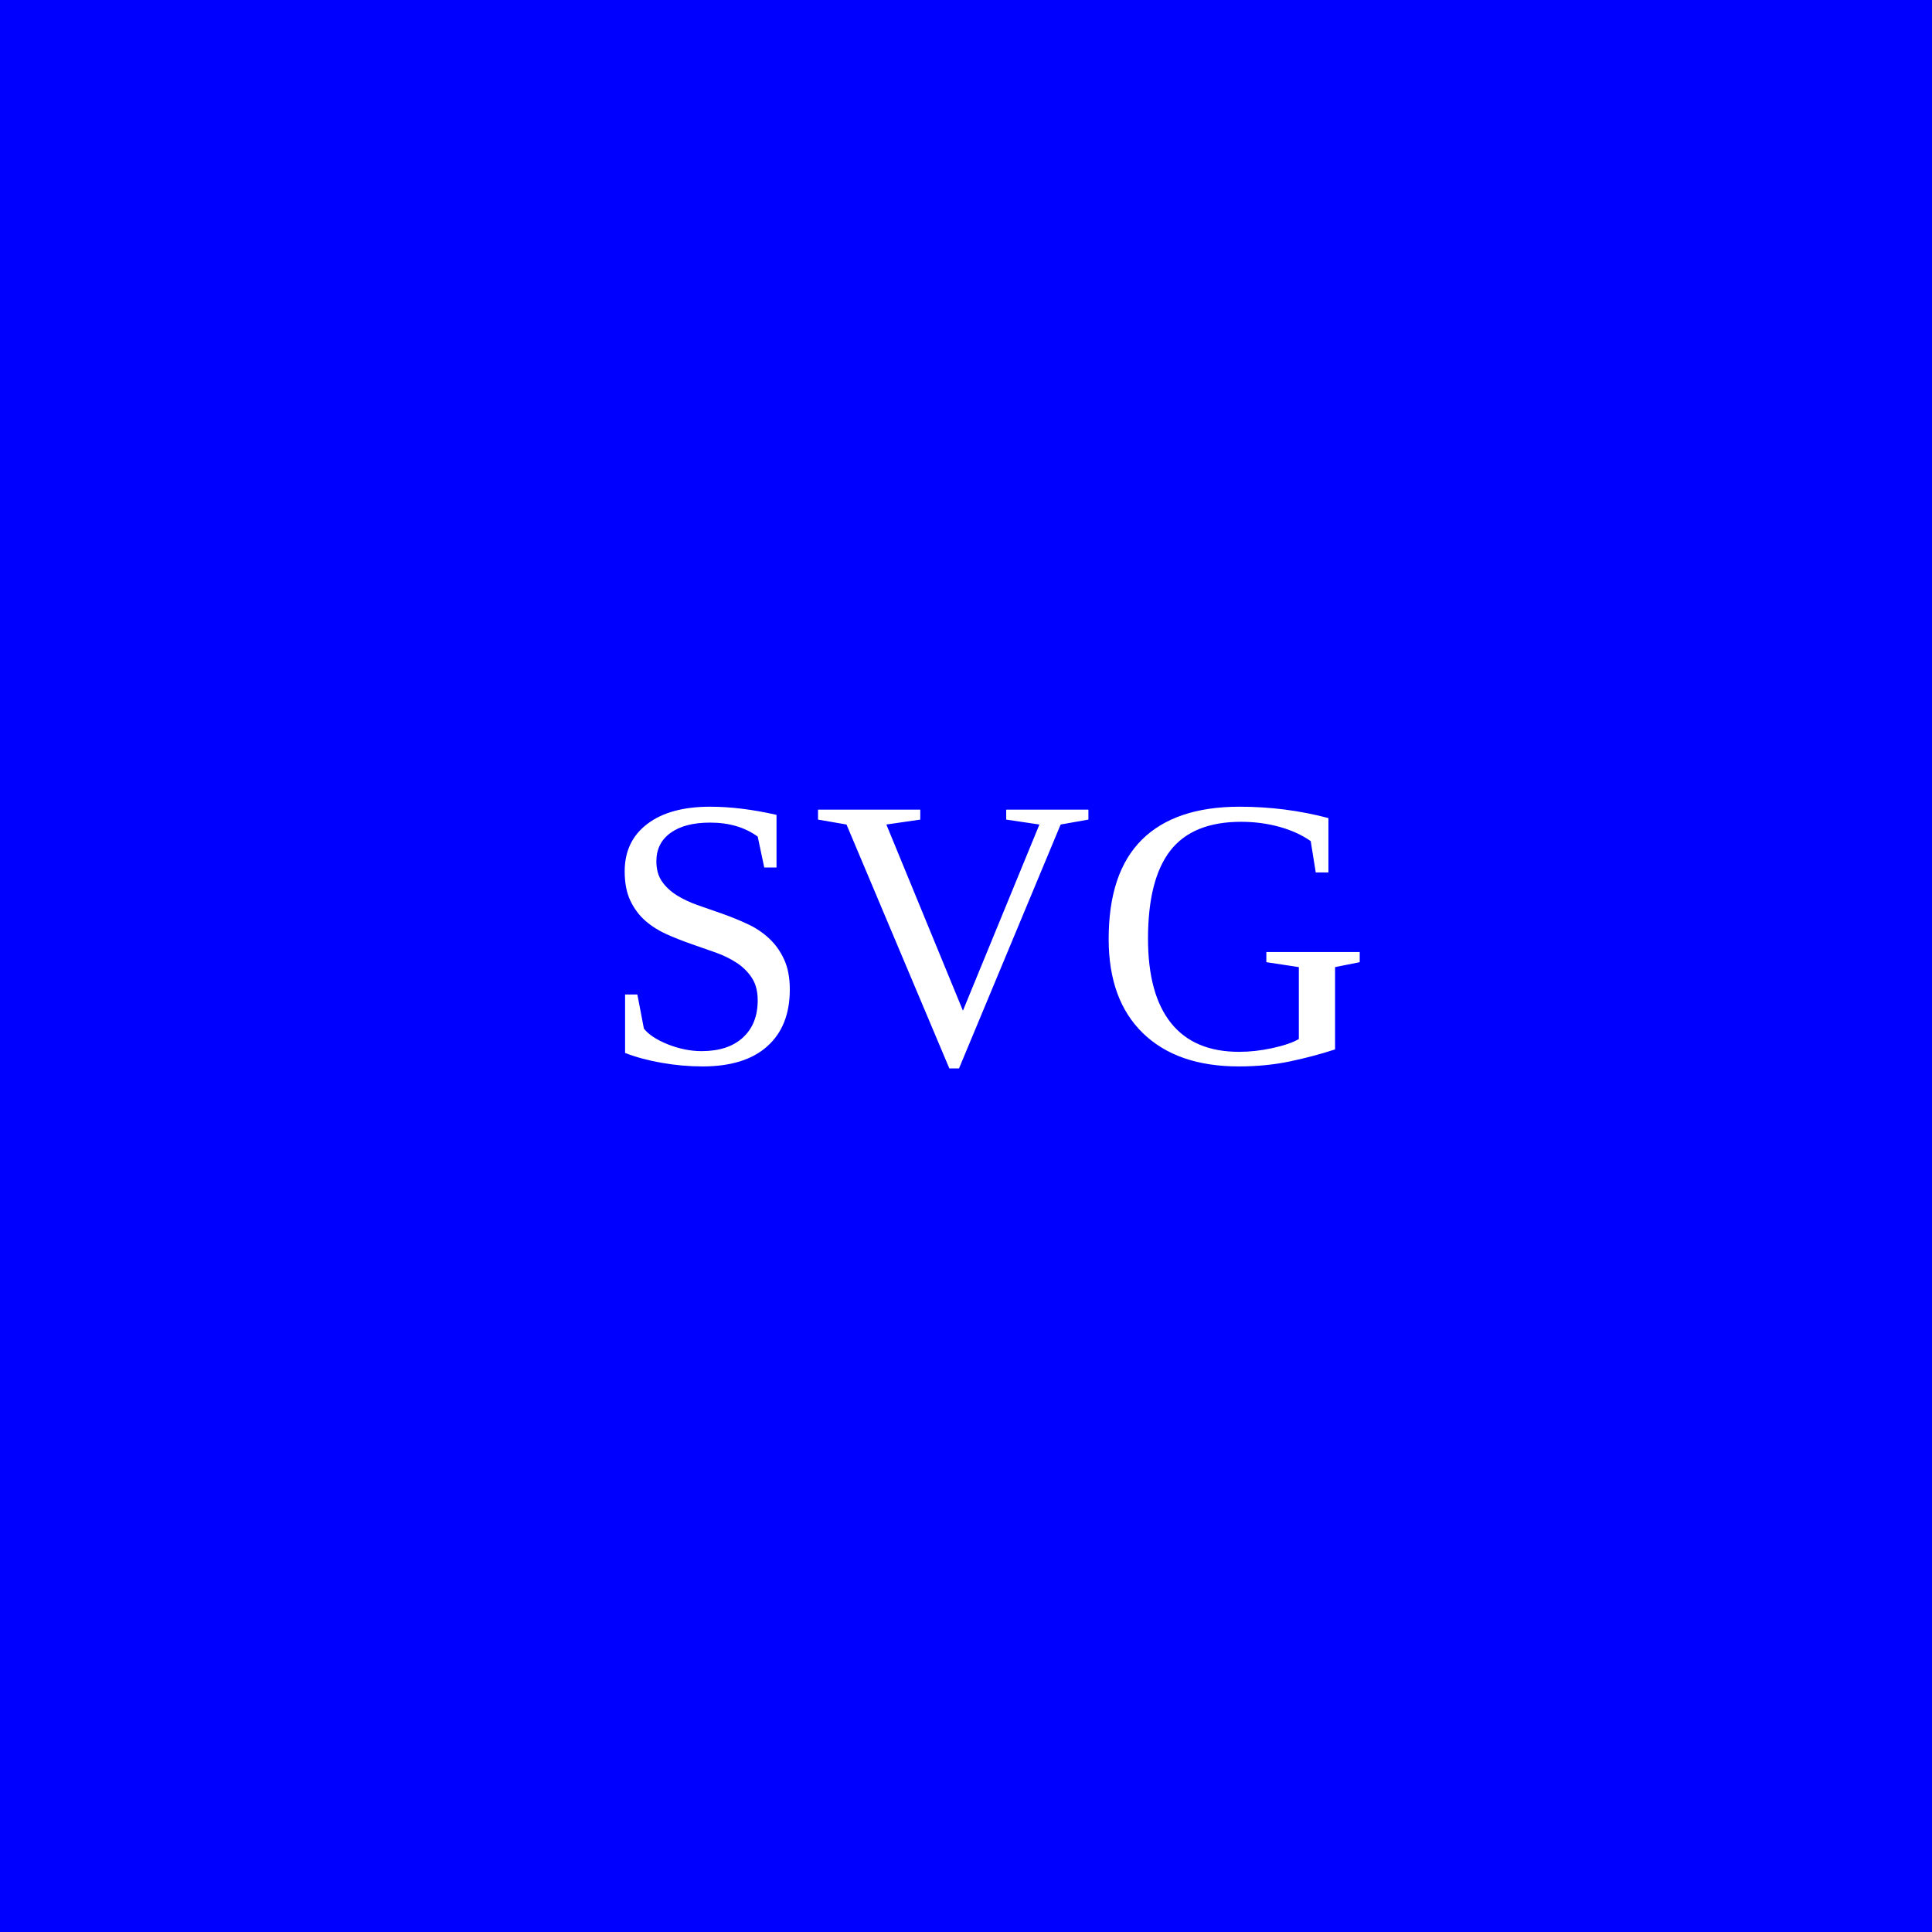
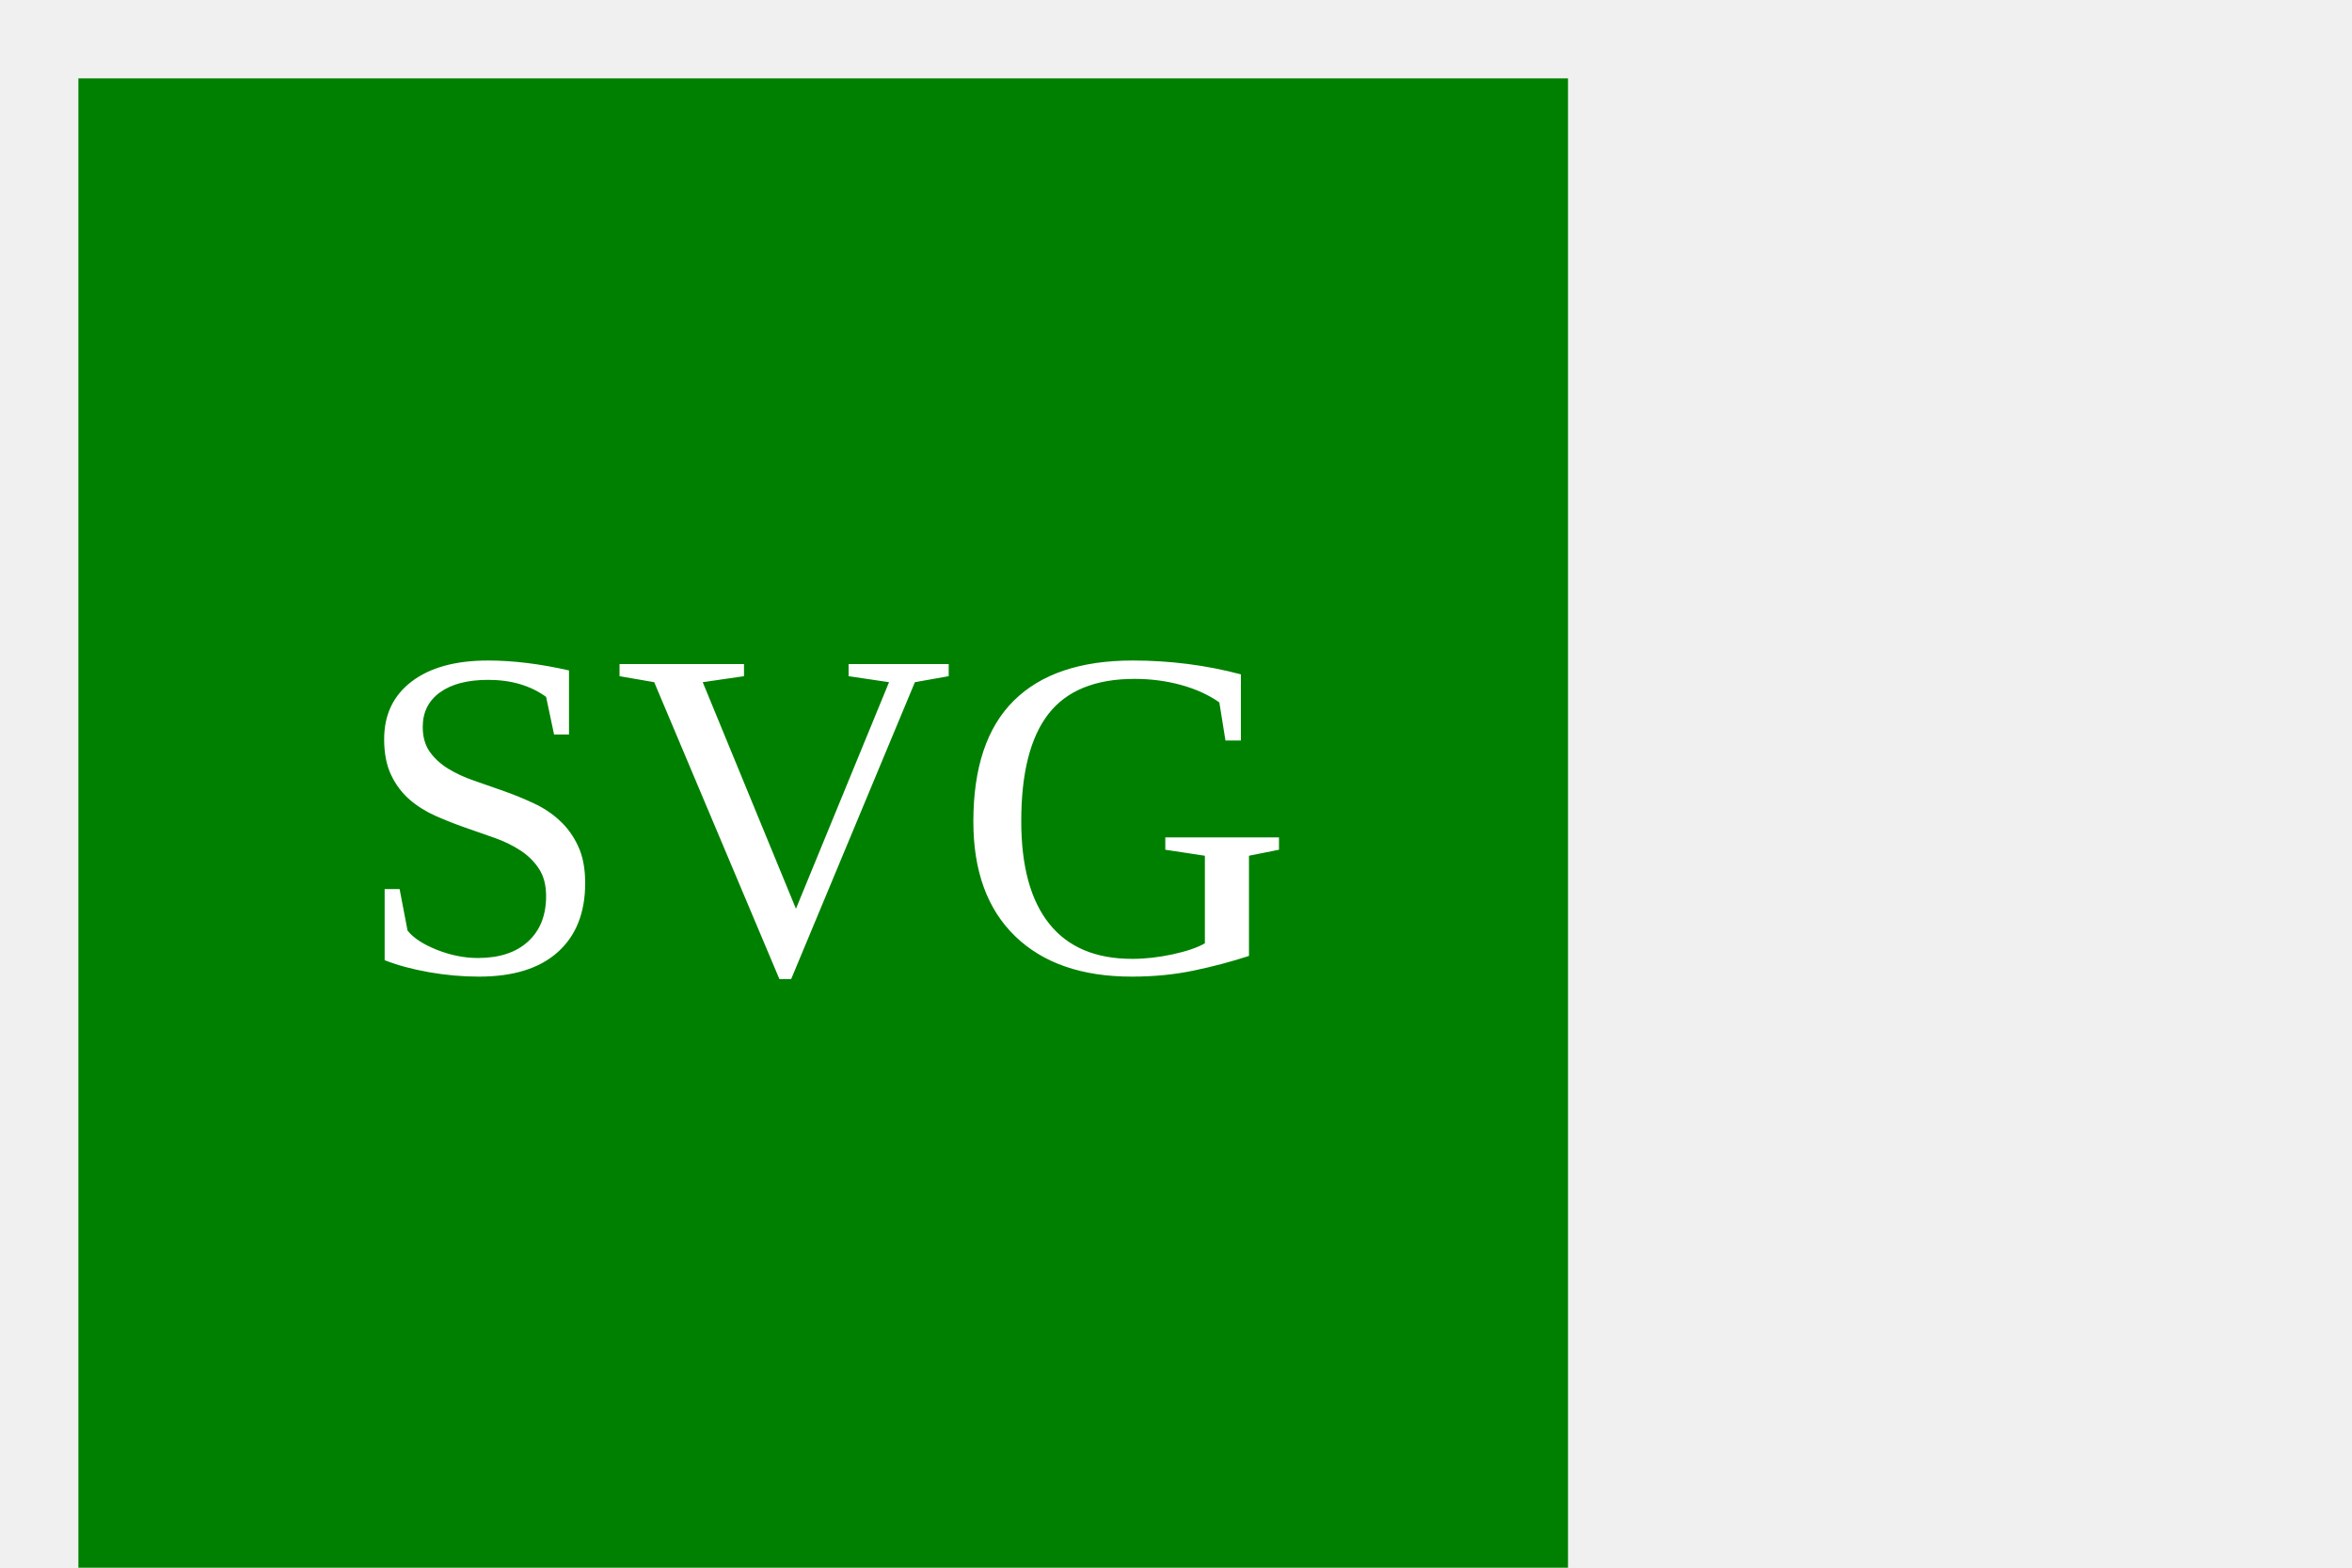
- <svg xmlns="http://www.w3.org/2000/svg" version="1.1" width="300" height="300">
-   <rect width="100%" height="100%" fill="blue" />
-   <text x="51%" y="55%" font-size="60" text-anchor="middle" fill="white">SVG</text>
+ <svg xmlns="http://www.w3.org/2000/svg" version="1.1" width="300" height="200">
+   <rect x="10" y="10" width="190" height="190" fill="green" />
+   <text x="35%" y="62%" font-size="60" text-anchor="middle" fill="white">SVG</text>
</svg>
